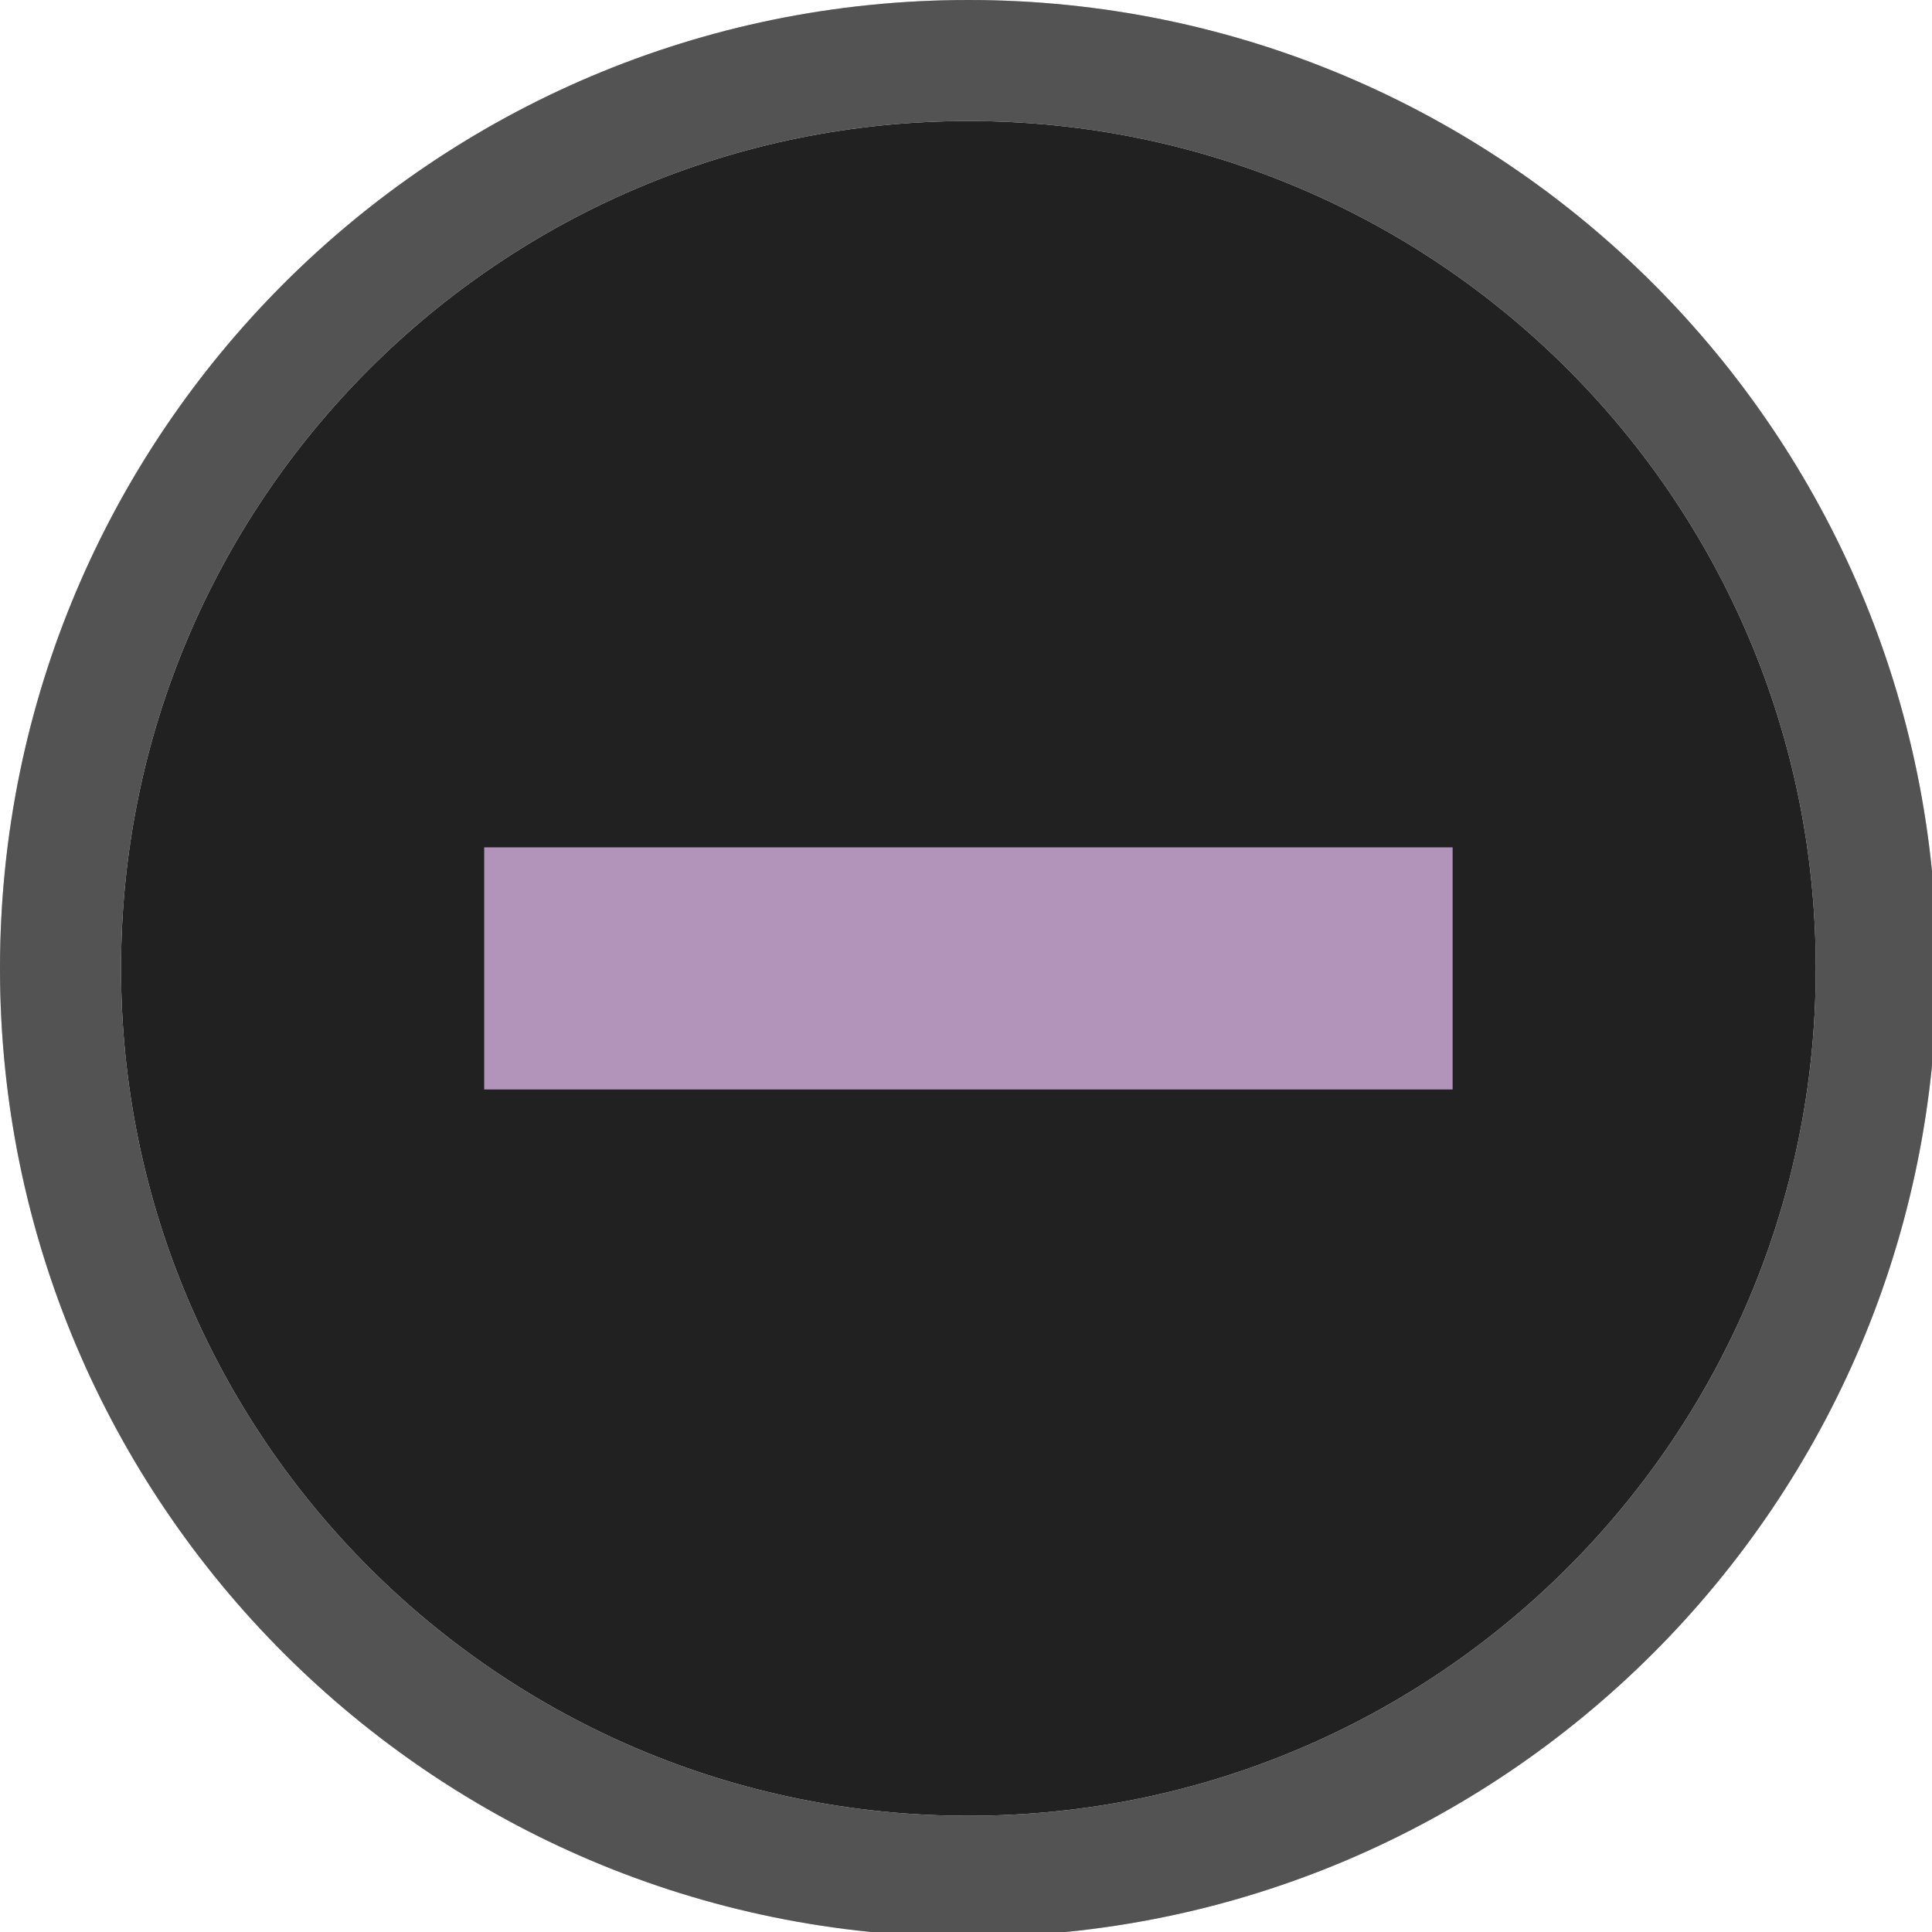
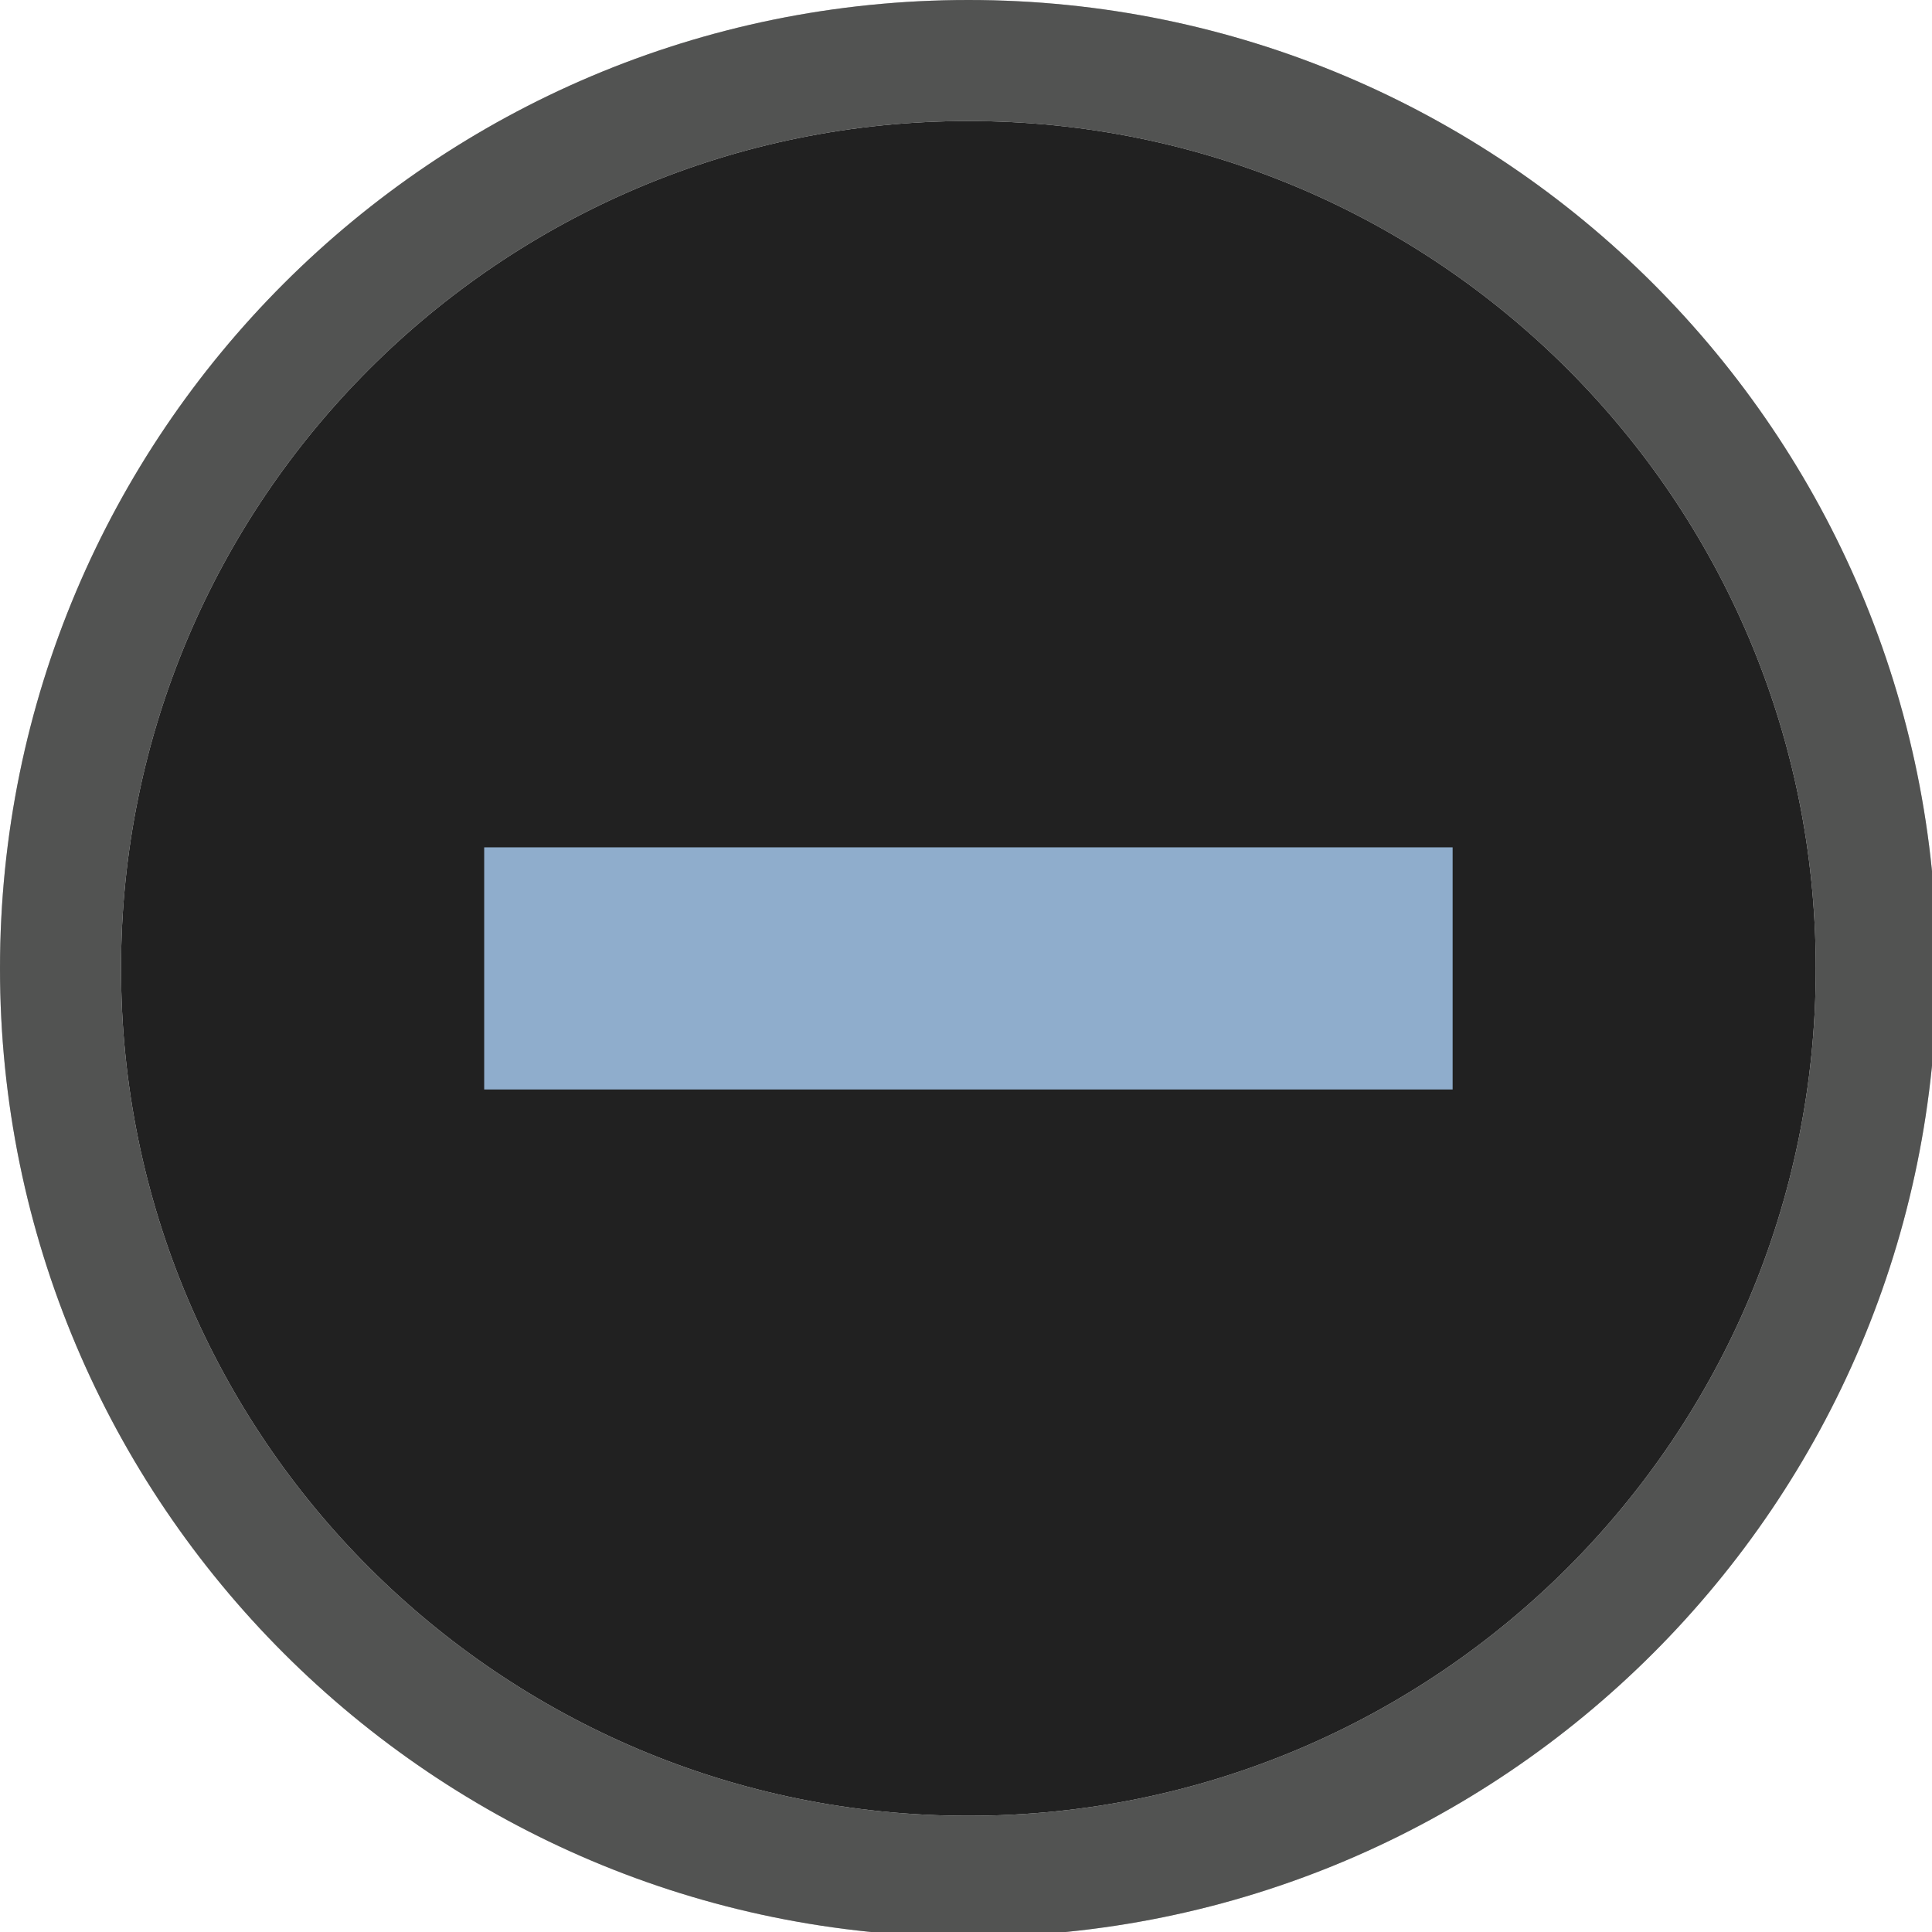
<svg xmlns="http://www.w3.org/2000/svg" width="133pt" height="133pt" viewBox="0 0 133 133" version="1.1">
  <g id="surface1">
    <path style=" stroke:none;fill-rule:nonzero;fill:#212121;fill-opacity:1;" d="M 125 66.668 C 125 98.895 98.895 125 66.668 125 C 34.441 125 8.332 98.895 8.332 66.668 C 8.332 34.441 34.441 8.332 66.668 8.332 C 98.895 8.332 125 34.441 125 66.668 Z M 125 66.668 " />
    <path style=" stroke:none;fill-rule:nonzero;fill:#212121;fill-opacity:1;" d="M 66.668 0 C 29.852 0 0 29.852 0 66.668 C 0 103.484 29.852 133.332 66.668 133.332 C 103.484 133.332 133.332 103.484 133.332 66.668 C 133.332 29.852 103.484 0 66.668 0 Z M 66.668 8.332 C 98.895 8.332 125 34.441 125 66.668 C 125 98.895 98.895 125 66.668 125 C 34.441 125 8.332 98.895 8.332 66.668 C 8.332 34.441 34.441 8.332 66.668 8.332 Z M 66.668 8.332 " />
    <path style=" stroke:none;fill-rule:nonzero;fill:#c5c8c6;fill-opacity:0.30;" d="M 66.668 0 C 29.852 0 0 29.852 0 66.668 C 0 103.484 29.852 133.332 66.668 133.332 C 103.484 133.332 133.332 103.484 133.332 66.668 C 133.332 29.852 103.484 0 66.668 0 Z M 66.668 8.332 C 98.895 8.332 125 34.441 125 66.668 C 125 98.895 98.895 125 66.668 125 C 34.441 125 8.332 98.895 8.332 66.668 C 8.332 34.441 34.441 8.332 66.668 8.332 Z M 66.668 8.332 " />
-     <path style=" stroke:none;fill-rule:nonzero;fill:#b294bb;fill-opacity:1;" d="M 33.332 58.332 L 100 58.332 L 100 75 L 33.332 75 Z M 33.332 58.332 " />
+     <path style=" stroke:none;fill-rule:nonzero;fill:#8fadcc;fill-opacity:1;" d="M 33.332 58.332 L 100 58.332 L 100 75 L 33.332 75 Z M 33.332 58.332 " />
  </g>
</svg>
